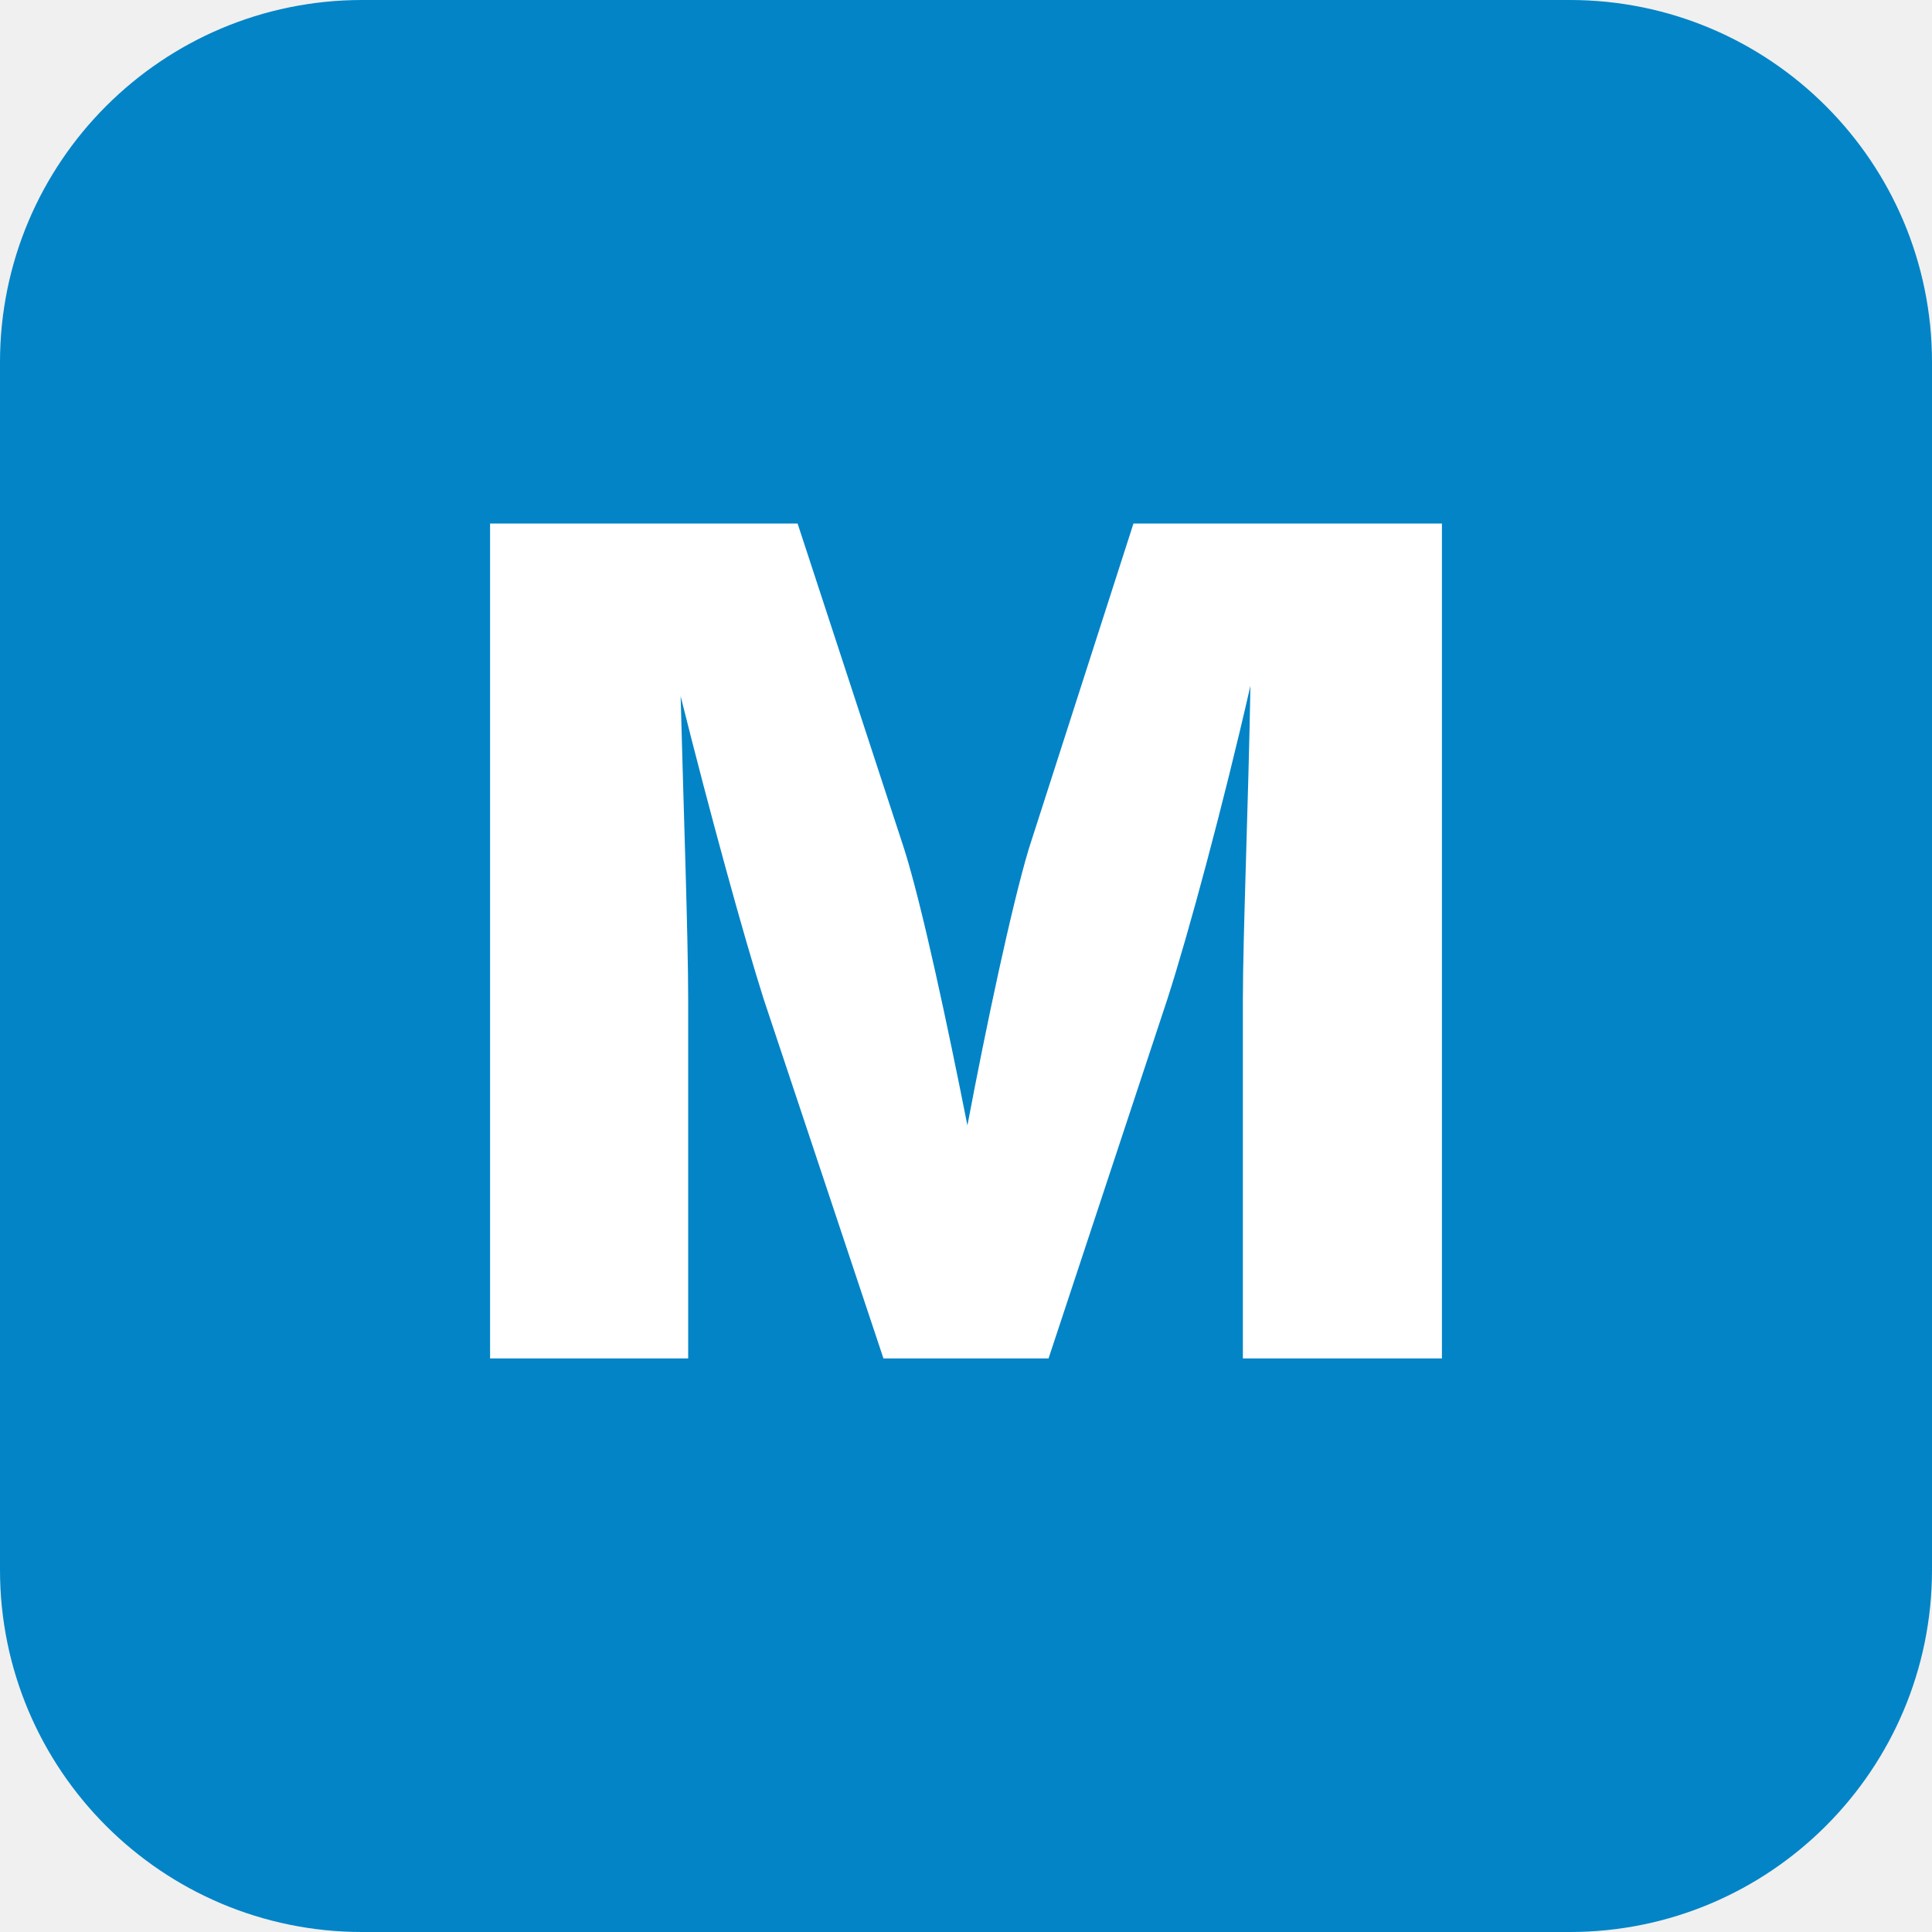
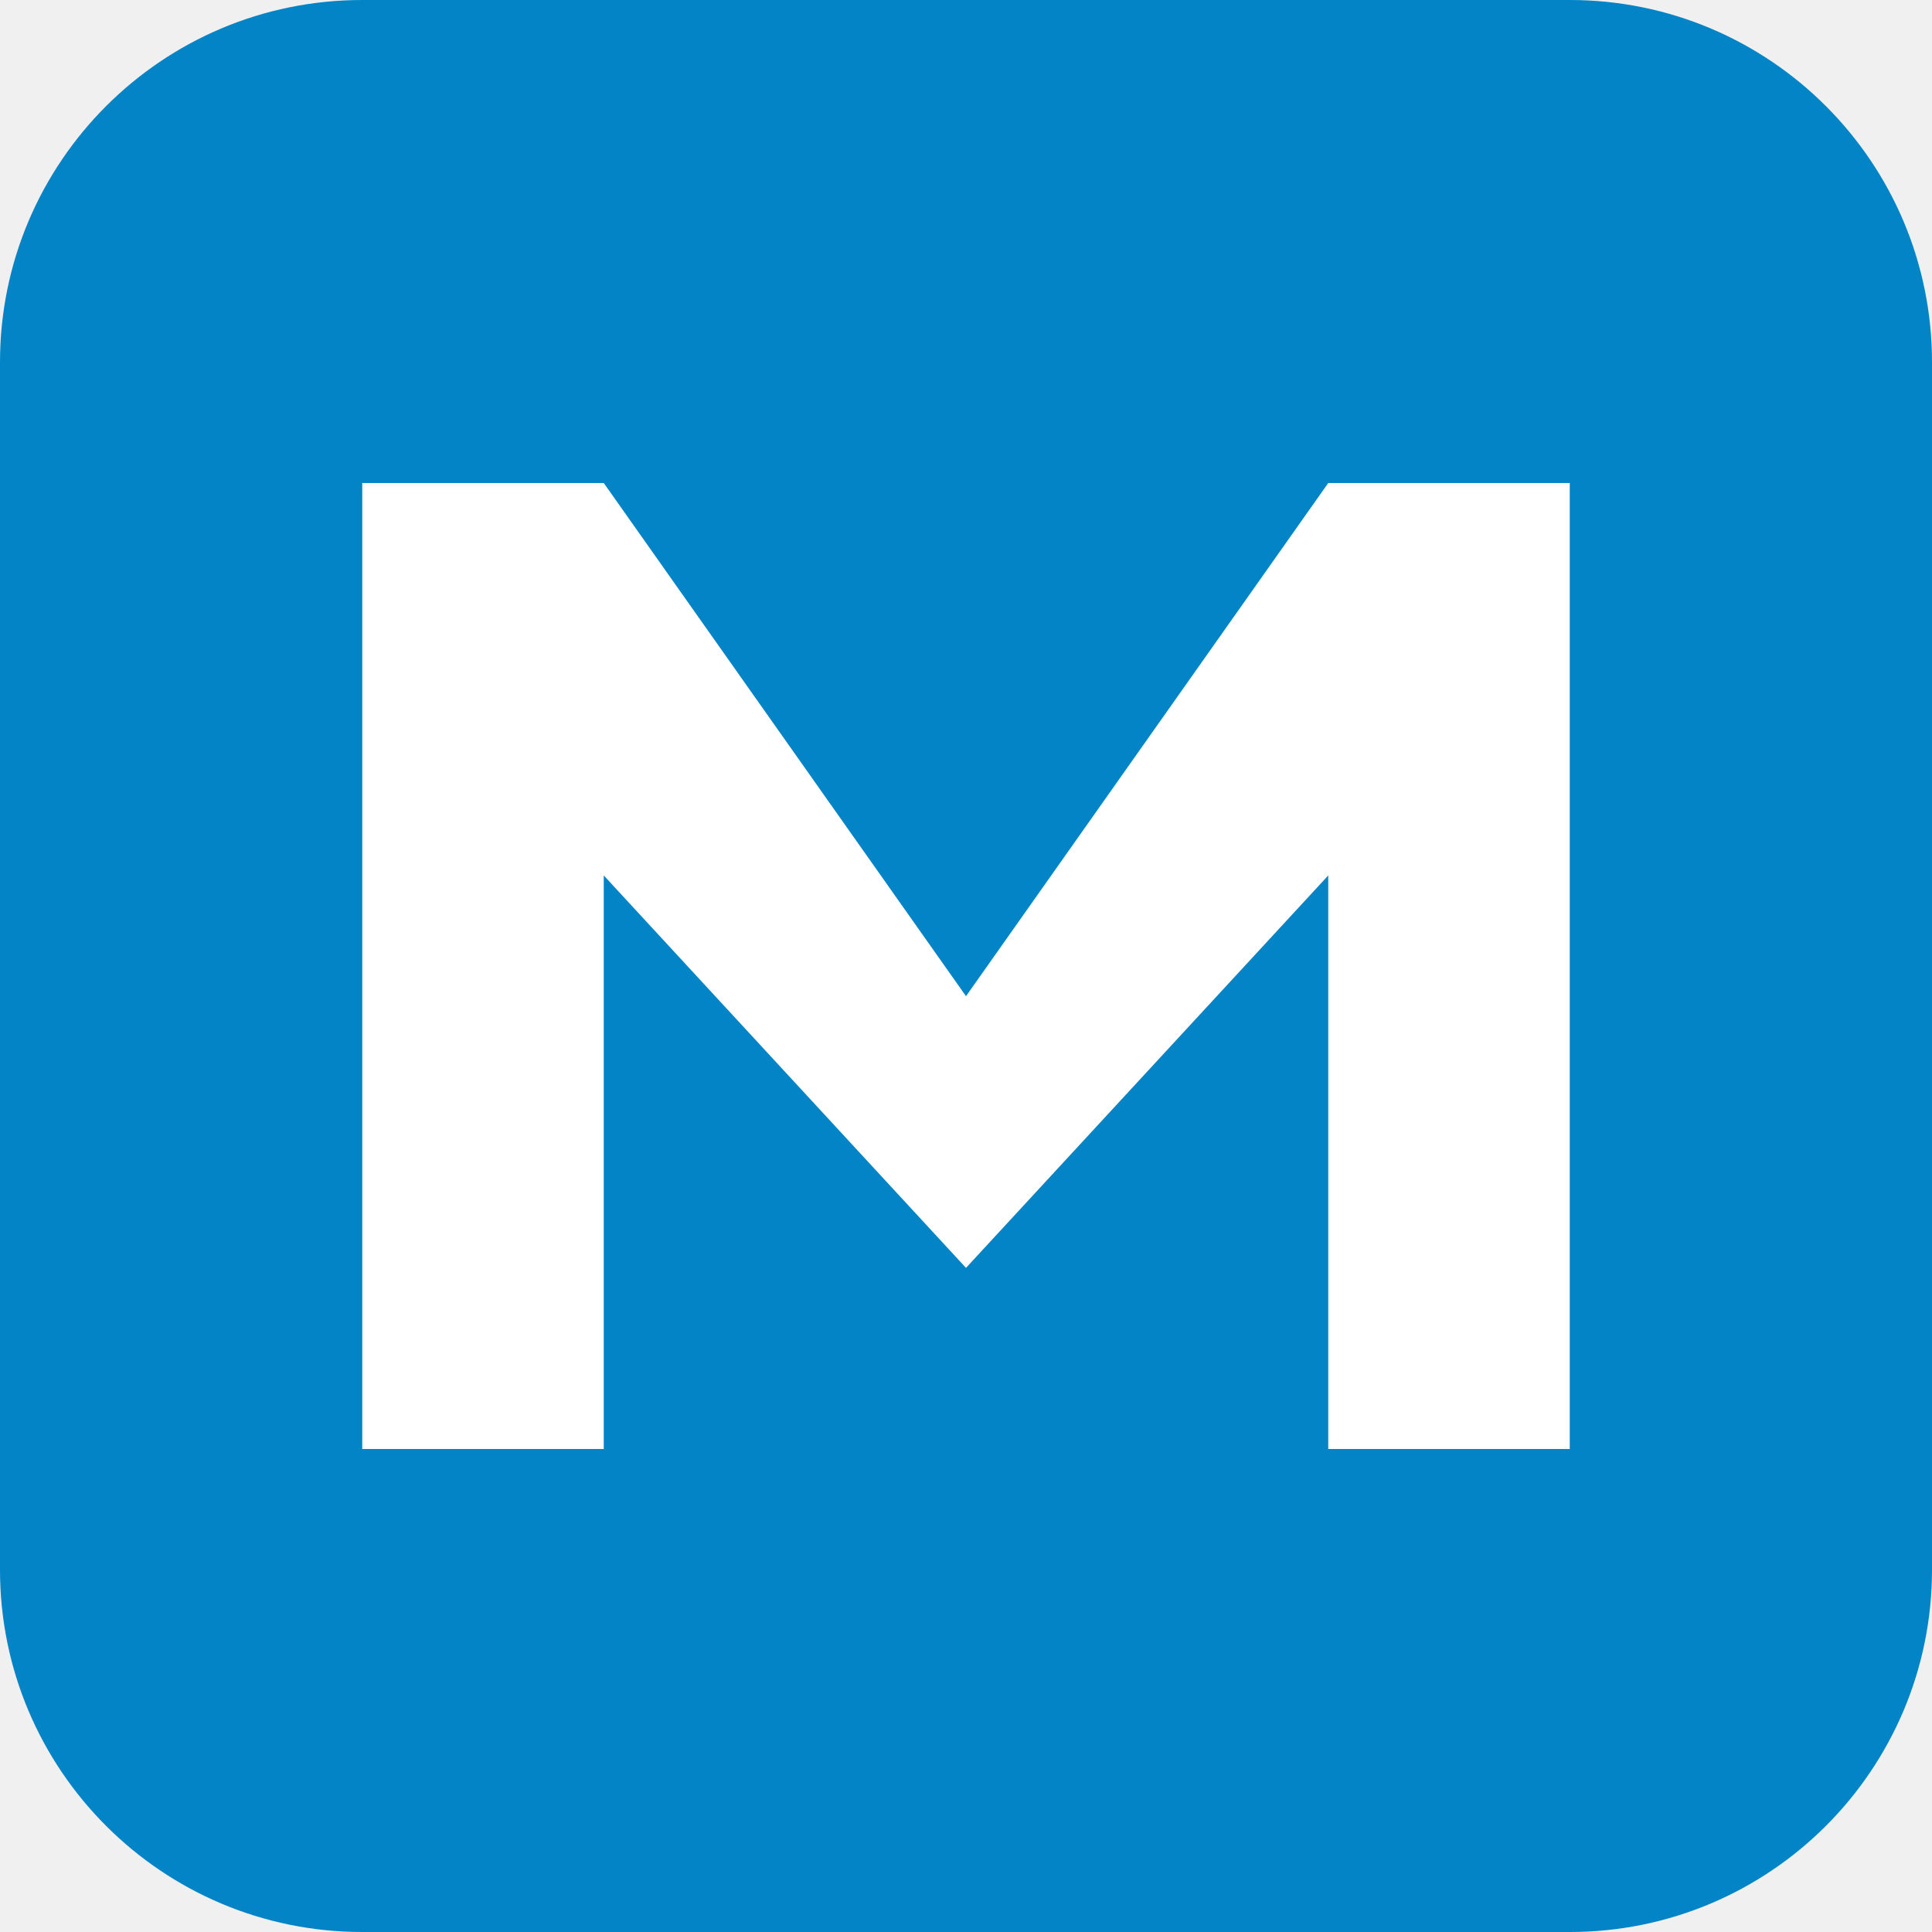
<svg xmlns="http://www.w3.org/2000/svg" viewBox="0 0 32 32">
  <rect width="32" height="32" rx="6" fill="#0284c7" />
-   <text x="16" y="22.5" text-anchor="middle" font-family="Inter, system-ui, sans-serif" font-size="19" font-weight="800" fill="white" letter-spacing="-0.5">M</text>
+   <path fill="white" d="M6 24V8h4l6 8.5L22 8h4v16h-4V14.5L16 21l-6-6.5V24H6z" />
</svg>
